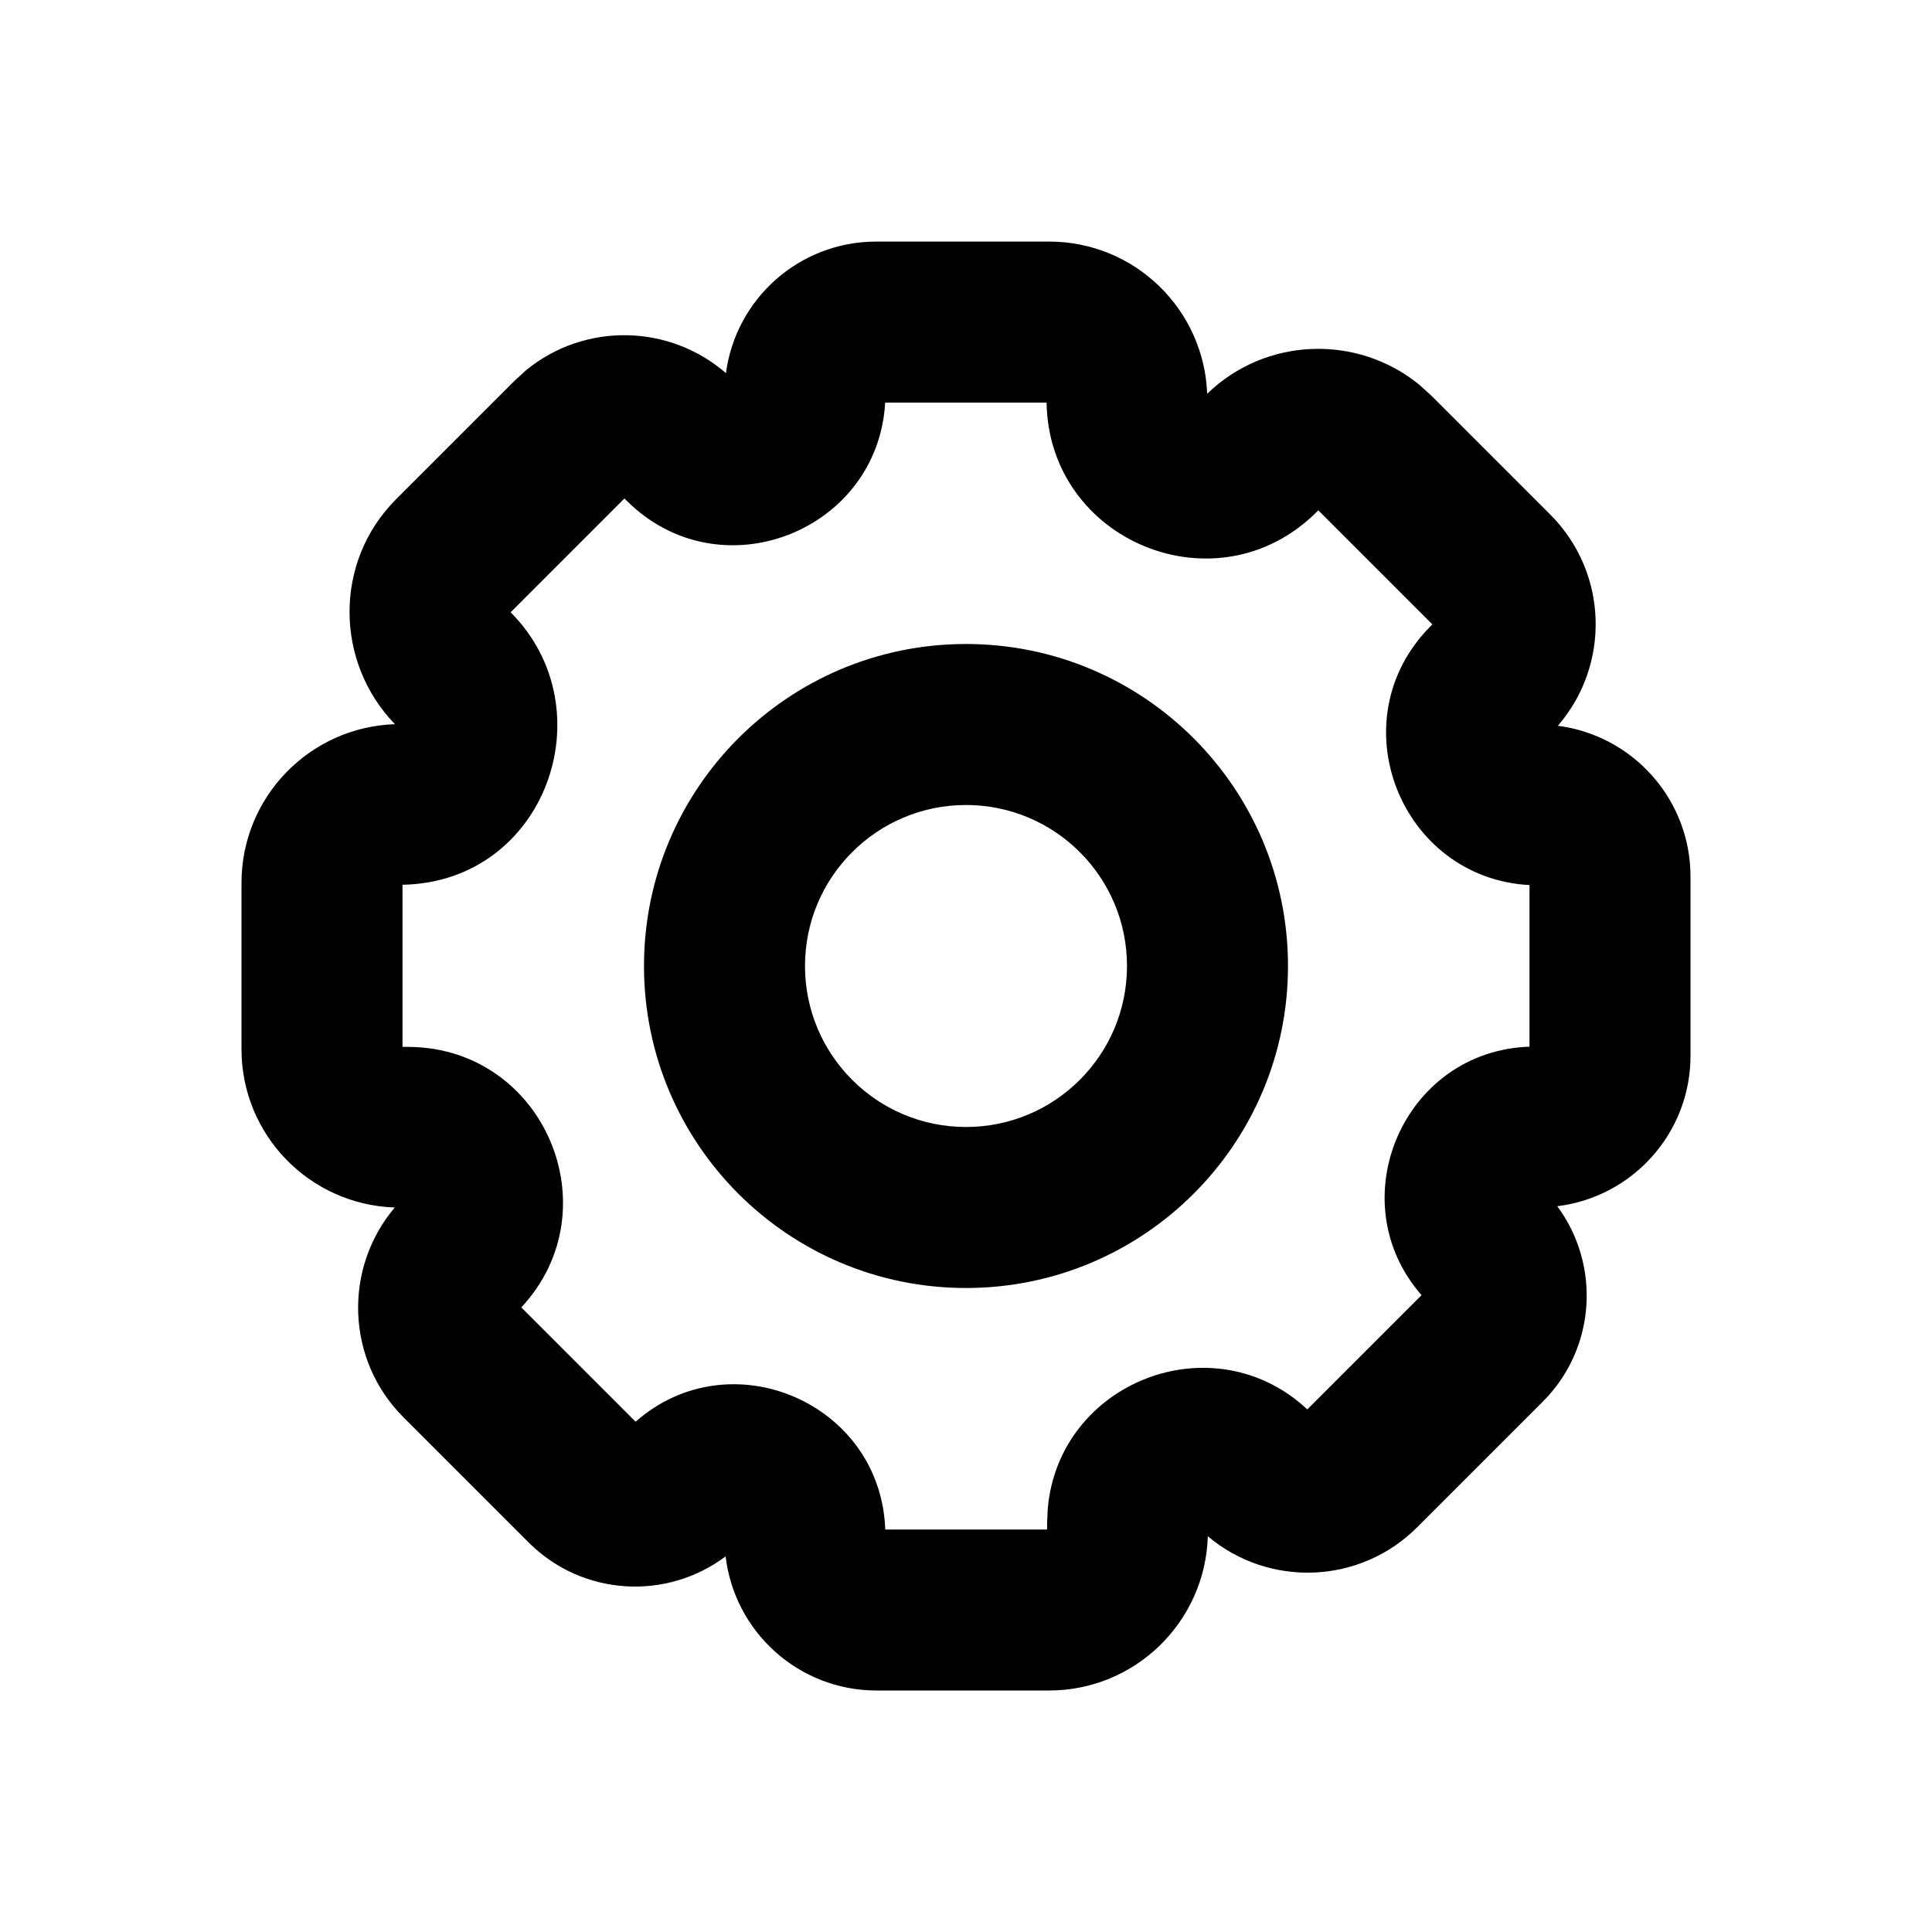
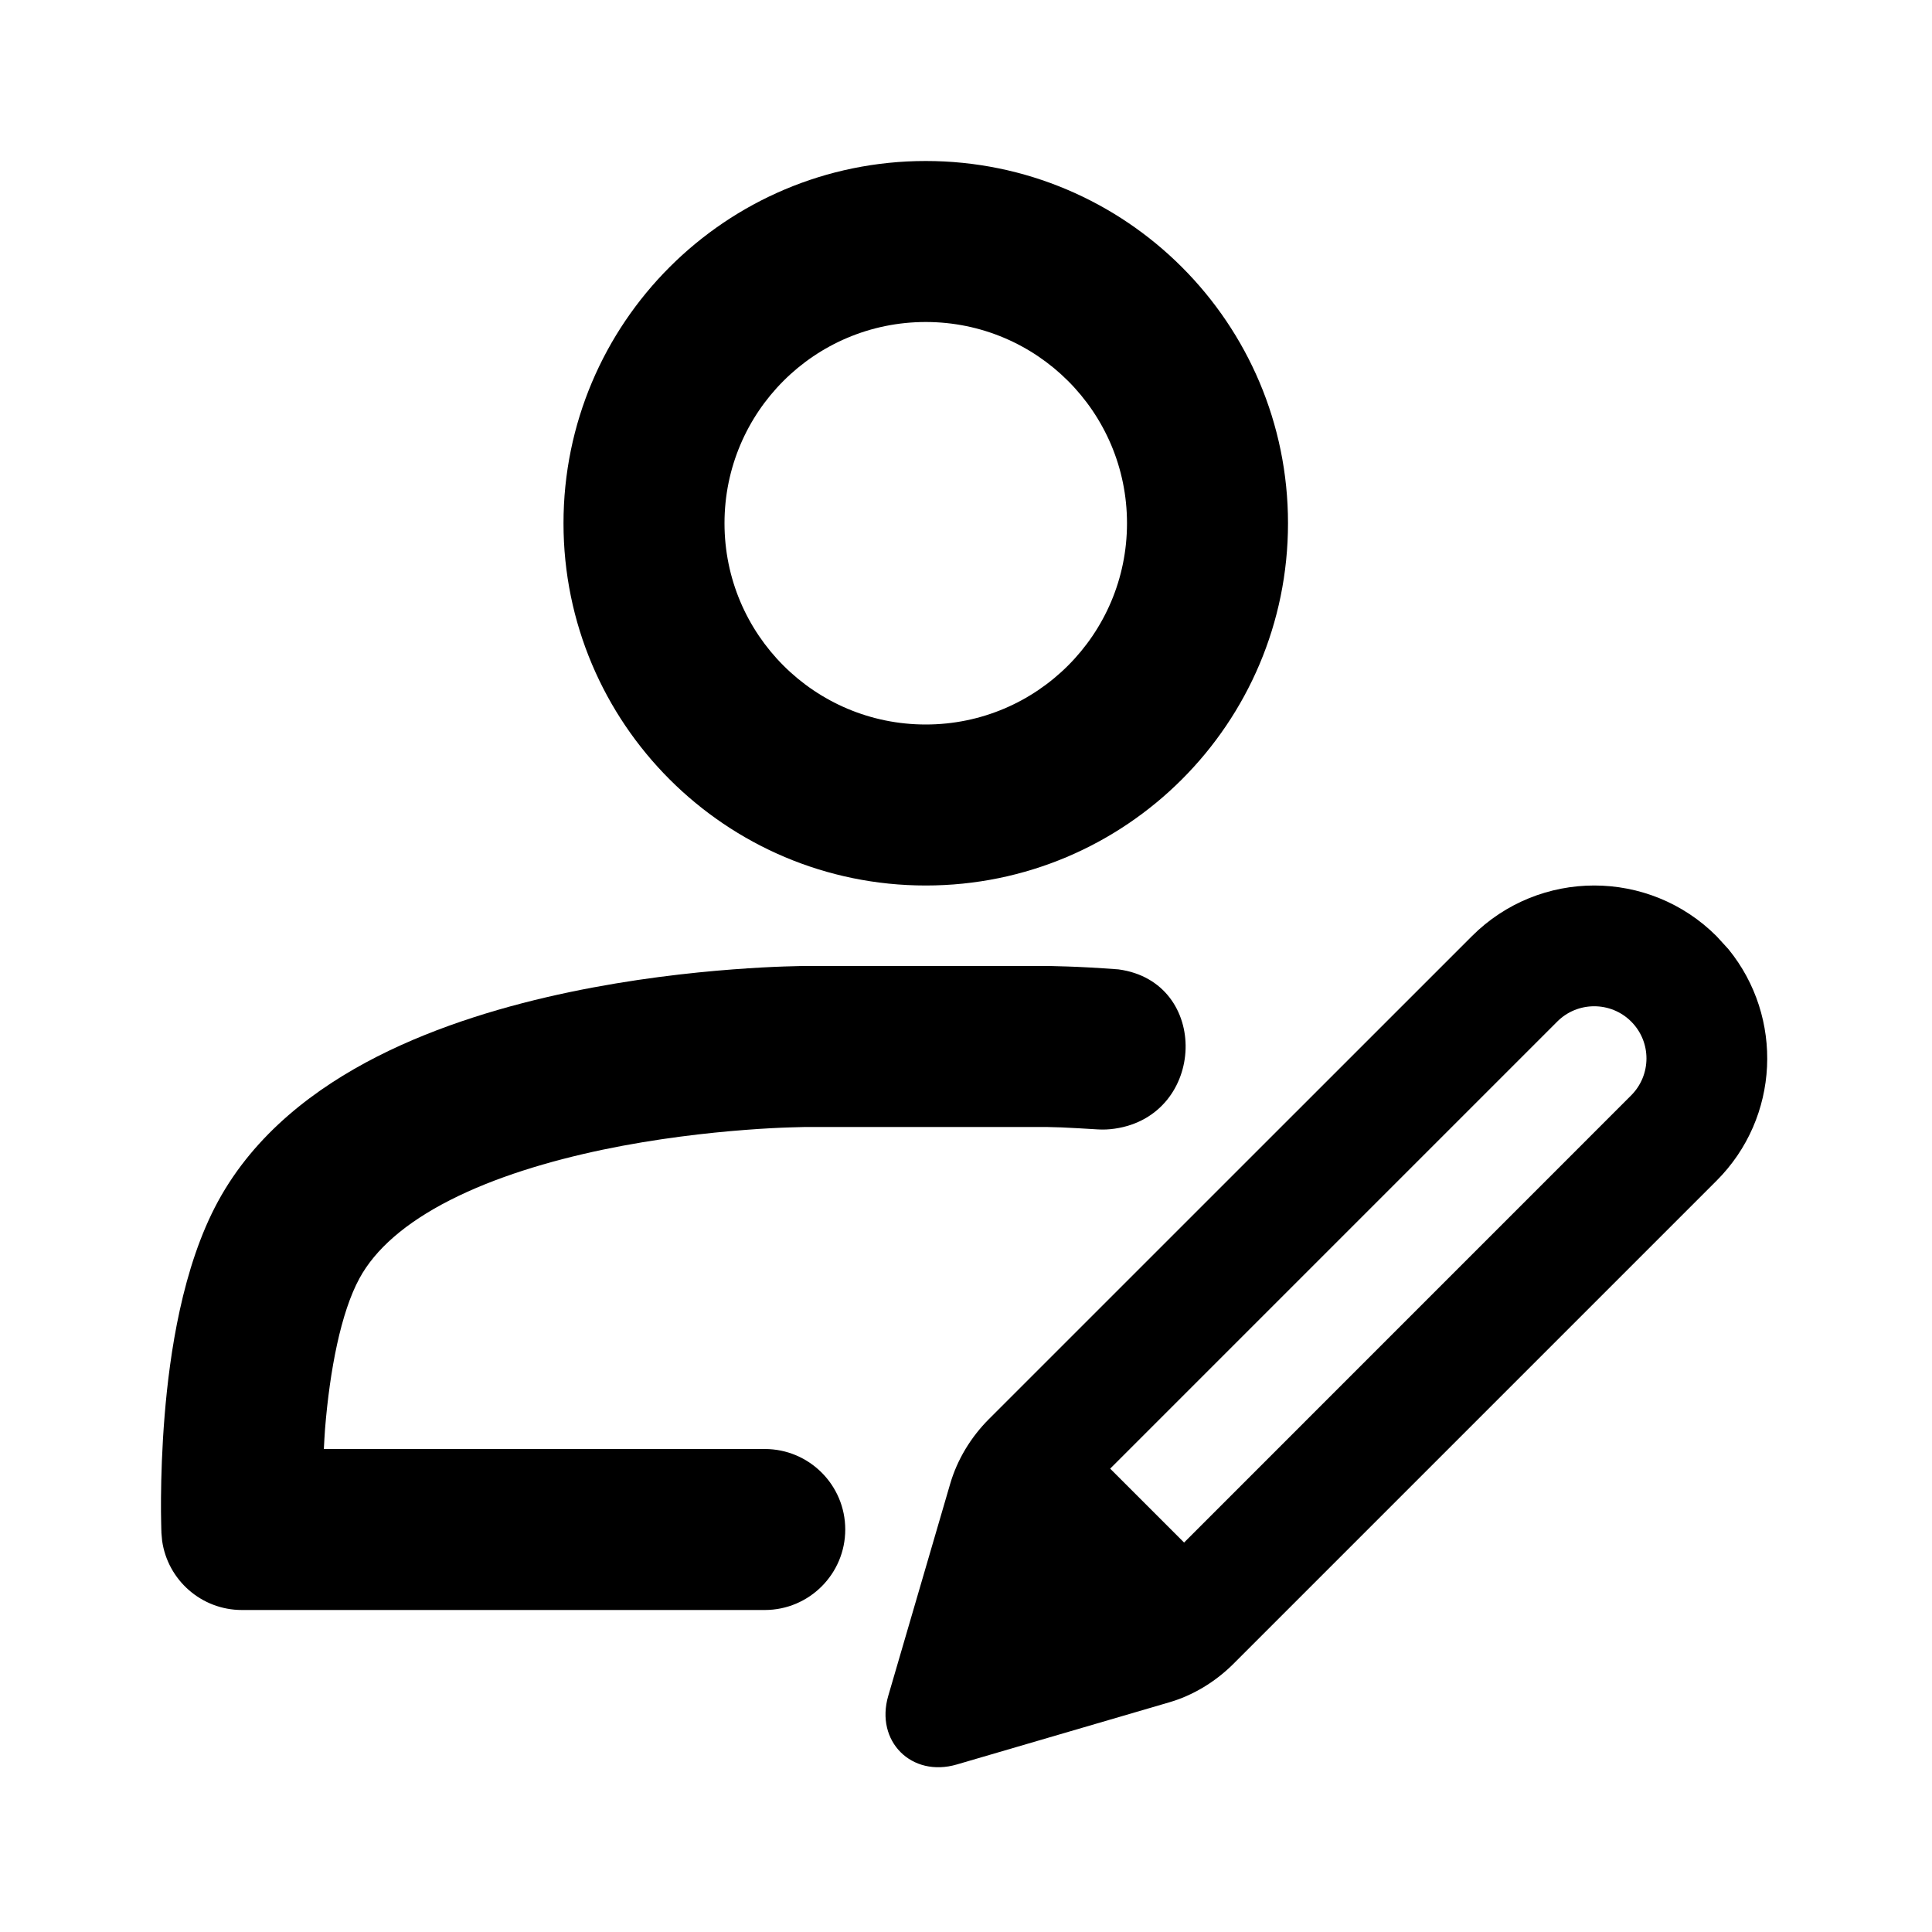
<svg xmlns="http://www.w3.org/2000/svg" id="icone" viewBox="0 0 24 24" fill="none">
-   <path d="M10.996 5.001C10.906 6.602 8.943 7.377 7.783 6.218V6.219L7.757 6.192L6.343 7.606C7.541 8.806 6.783 10.958 5 10.991V13.004L5.072 13.005C6.761 13.012 7.612 15.023 6.476 16.241L7.896 17.661C9.067 16.627 10.941 17.422 10.997 19H13.007L13.008 18.907L13.015 18.749C13.146 17.171 15.064 16.412 16.24 17.508L17.659 16.089C16.636 14.92 17.429 13.056 19 13.002V10.995C17.392 10.908 16.612 8.939 17.775 7.775L17.793 7.756L16.376 6.339L16.352 6.364C15.118 7.587 13.028 6.727 13.001 5.001H10.996ZM14 12C14 10.895 13.104 10 12 10C10.896 10 10 10.895 10 12C10 13.104 10.895 14 12 14C13.105 14 14 13.104 14 12ZM16 12C16 14.209 14.209 16 12 16C9.791 16 8 14.209 8 12C8 9.791 9.791 8 12 8C14.209 8 16 9.791 16 12ZM21 13.115C21 14.078 20.277 14.871 19.345 14.984C19.886 15.715 19.827 16.75 19.165 17.412L17.605 18.972C16.892 19.685 15.761 19.722 15.004 19.084C14.972 20.148 14.102 21 13.032 21H10.889C9.921 21 9.124 20.272 9.014 19.334C8.28 19.885 7.236 19.829 6.568 19.162L5.013 17.607C4.298 16.893 4.263 15.757 4.904 15C3.846 14.965 3 14.099 3 13.034V10.967C3 9.901 3.847 9.032 4.906 8.996C4.16 8.226 4.143 6.979 4.921 6.201L6.394 4.728L6.54 4.595C7.262 4.007 8.309 4.021 9.018 4.635C9.14 3.712 9.929 3.001 10.885 3.001H13.033C14.094 3.001 14.956 3.84 14.996 4.891C15.725 4.186 16.86 4.15 17.632 4.78L17.782 4.916L19.258 6.392C19.978 7.113 20.008 8.258 19.352 9.016C20.281 9.135 21 9.928 21 10.889V13.115Z" fill="currentColor" />
+   <path fill-rule="evenodd" clip-rule="evenodd" d="M21.472 11.792C22.16 12.637 22.11 13.882 21.323 14.668L15.325 20.666C15.097 20.894 14.818 21.062 14.521 21.148L11.886 21.919C11.323 22.084 10.87 21.63 11.034 21.067L11.804 18.431C11.891 18.134 12.058 17.855 12.286 17.627L18.284 11.63C19.123 10.79 20.485 10.79 21.324 11.63L21.472 11.792ZM20.263 12.69C20.01 12.437 19.598 12.437 19.345 12.69L13.791 18.244L14.709 19.162L20.262 13.608C20.516 13.354 20.517 12.944 20.263 12.69Z" fill="currentColor" />
+   <path d="M13.024 12C13.036 12 13.054 12.001 13.075 12.001C13.118 12.002 13.18 12.003 13.257 12.006C13.411 12.011 13.629 12.022 13.894 12.042C15.039 12.196 14.989 13.858 13.845 14.021C13.777 14.031 13.707 14.034 13.639 14.03C13.505 14.022 13.277 14.008 13.187 14.005C13.122 14.003 13.072 14.002 13.04 14.001C13.024 14.001 13.012 14 13.005 14H9.995C9.988 14 9.975 14.001 9.96 14.001C9.927 14.002 9.877 14.003 9.812 14.005C9.682 14.009 9.491 14.018 9.258 14.036C8.787 14.072 8.153 14.143 7.487 14.282C6.816 14.423 6.148 14.625 5.593 14.907C5.032 15.192 4.66 15.522 4.466 15.879C4.234 16.304 4.097 17.022 4.038 17.748C4.031 17.834 4.028 17.919 4.023 18H9.5C10.052 18 10.5 18.448 10.5 19C10.5 19.552 10.052 20 9.5 20H3.005C2.502 20 2.083 19.628 2.014 19.14L2.005 19.04V19.028C2.004 19.022 2.004 19.013 2.004 19.003C2.003 18.982 2.002 18.952 2.002 18.915C2 18.84 1.999 18.735 2 18.605C2.002 18.347 2.012 17.988 2.045 17.585C2.107 16.822 2.264 15.739 2.71 14.921C3.167 14.083 3.921 13.514 4.685 13.125C5.454 12.734 6.309 12.485 7.078 12.324C7.852 12.162 8.577 12.082 9.105 12.042C9.37 12.022 9.589 12.011 9.743 12.006C9.82 12.003 9.881 12.002 9.925 12.001C9.946 12.001 9.963 12 9.975 12H13.024Z" fill="currentColor" />
+   <path fill-rule="evenodd" clip-rule="evenodd" d="M11.5 2C13.985 2 16 4.015 16 6.5C16 8.985 13.985 11 11.5 11C9.015 11 7 8.985 7 6.5C7 4.015 9.015 2 11.5 2ZM11.5 4C10.119 4 9 5.119 9 6.5C9 7.881 10.119 9 11.5 9C12.88 9 14 7.881 14 6.5C14 5.119 12.88 4 11.5 4Z" fill="currentColor" />
</svg>
